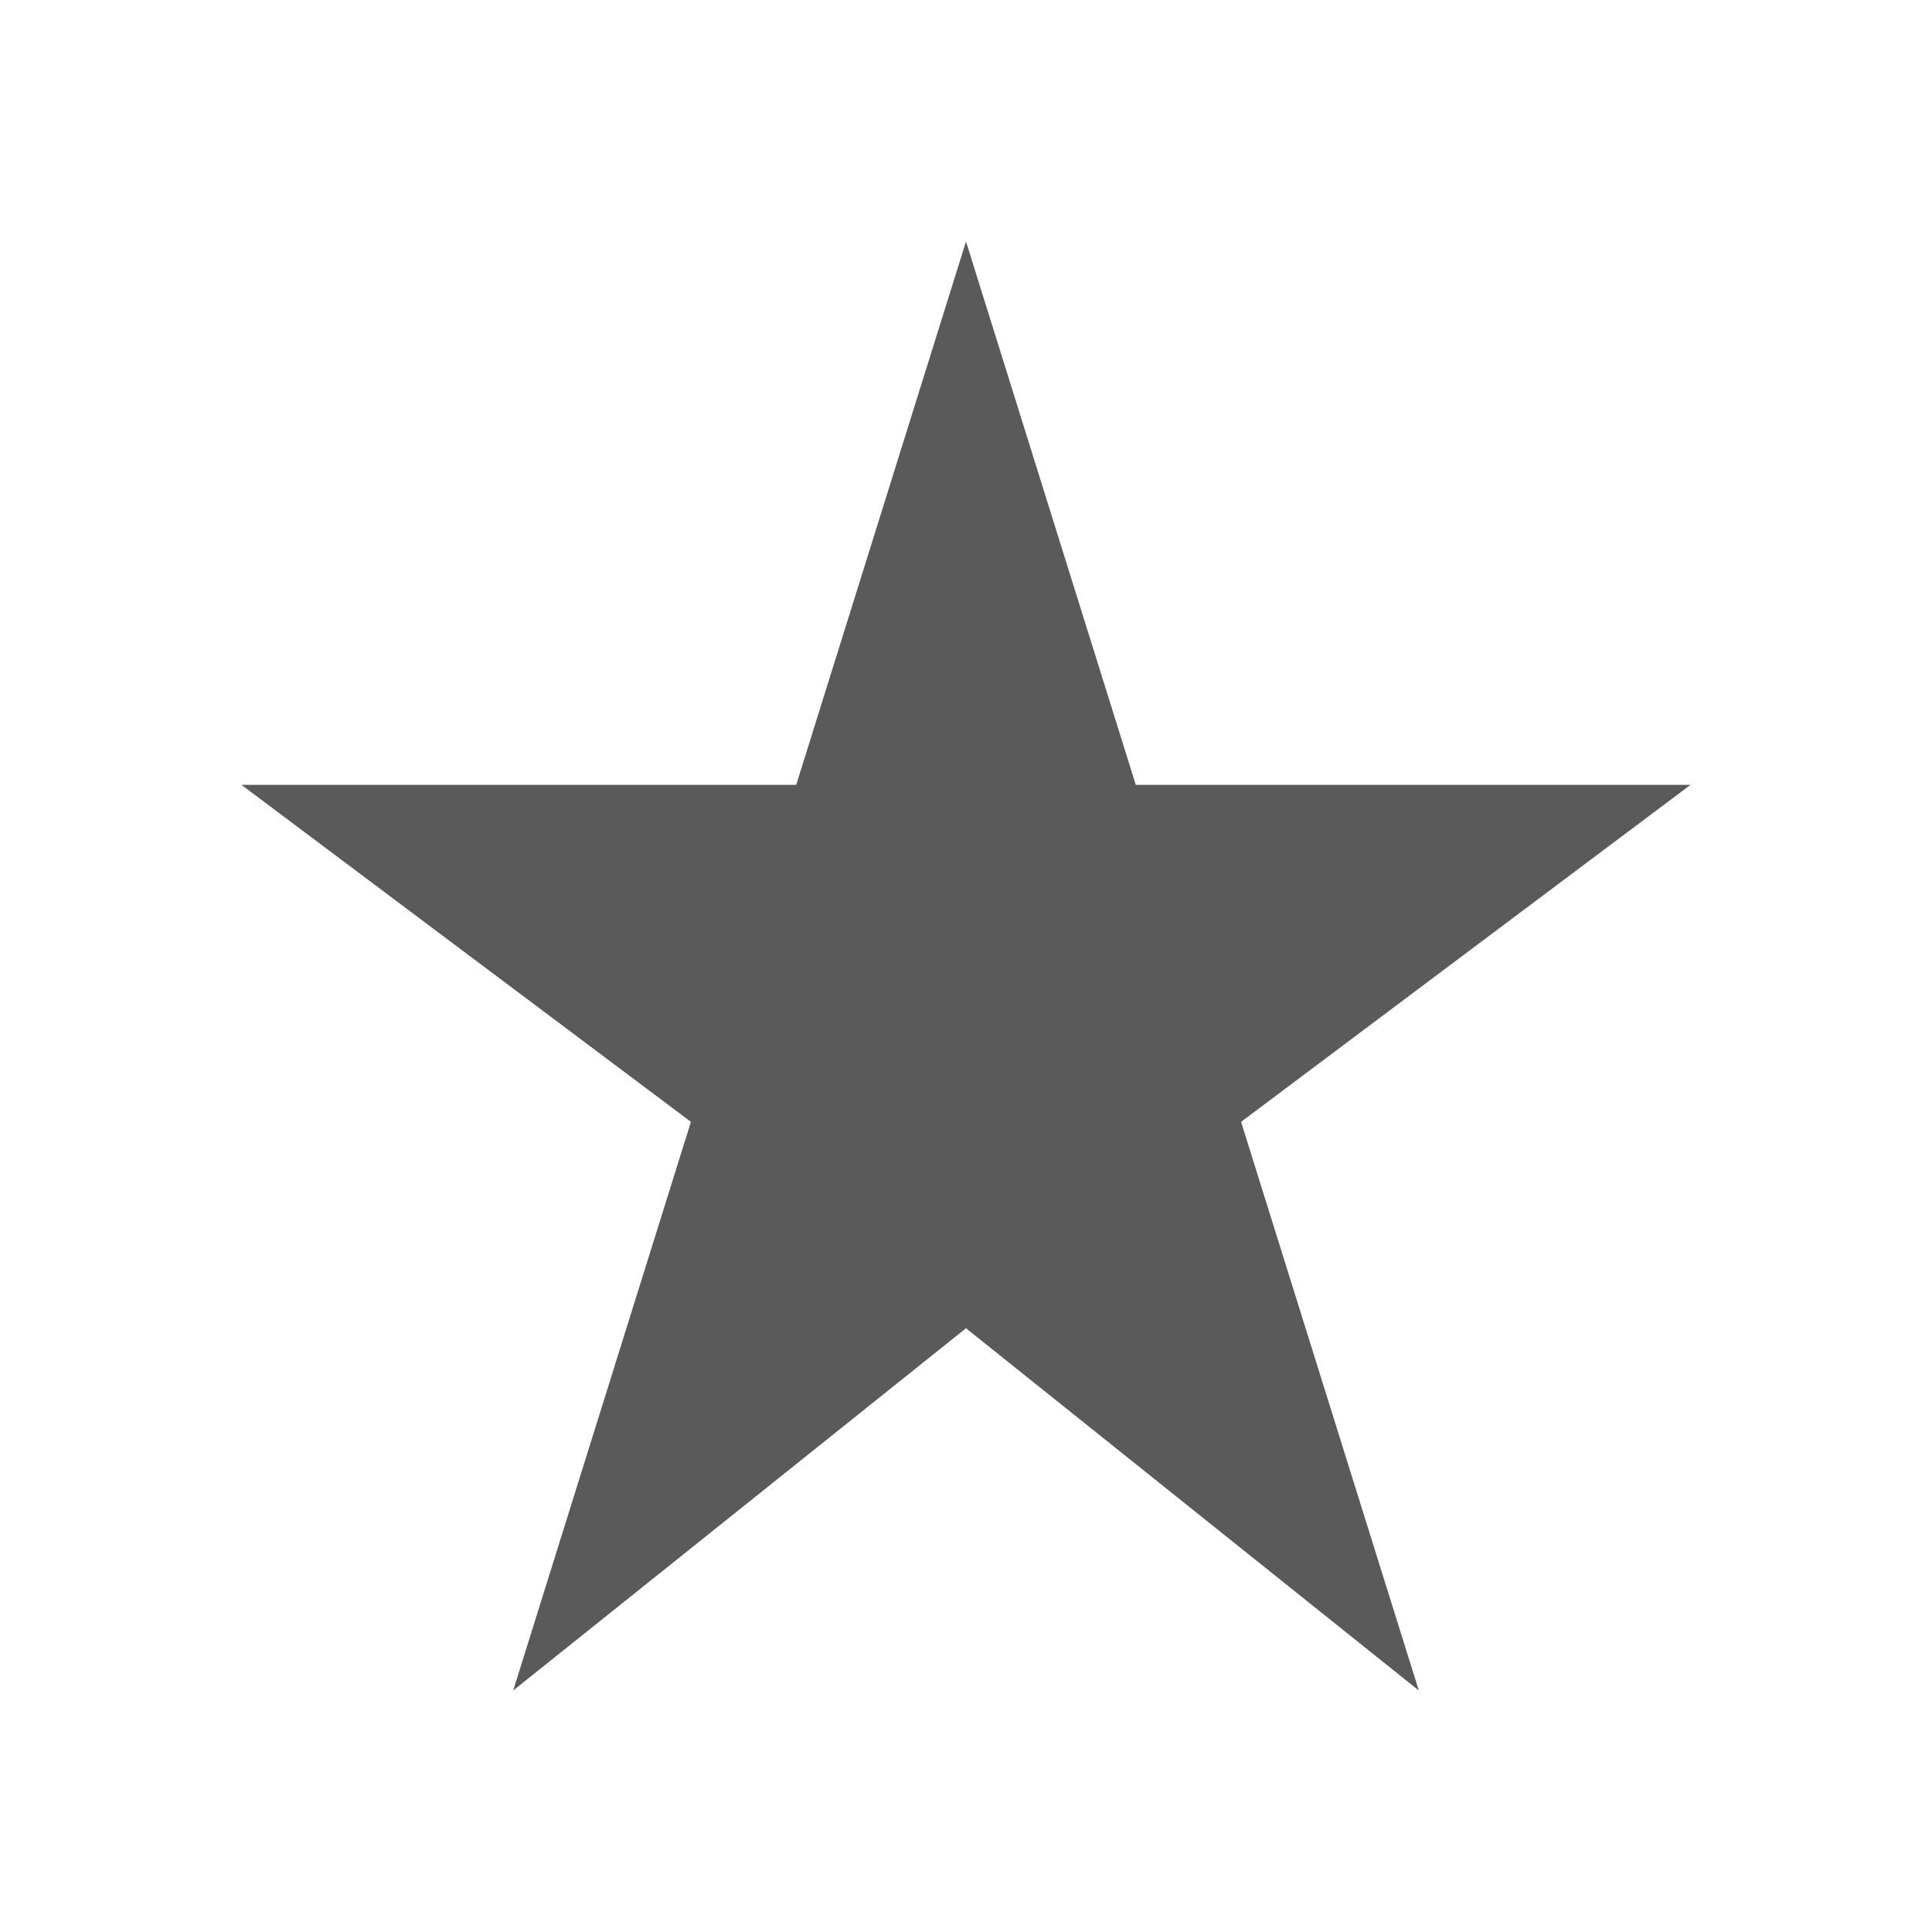
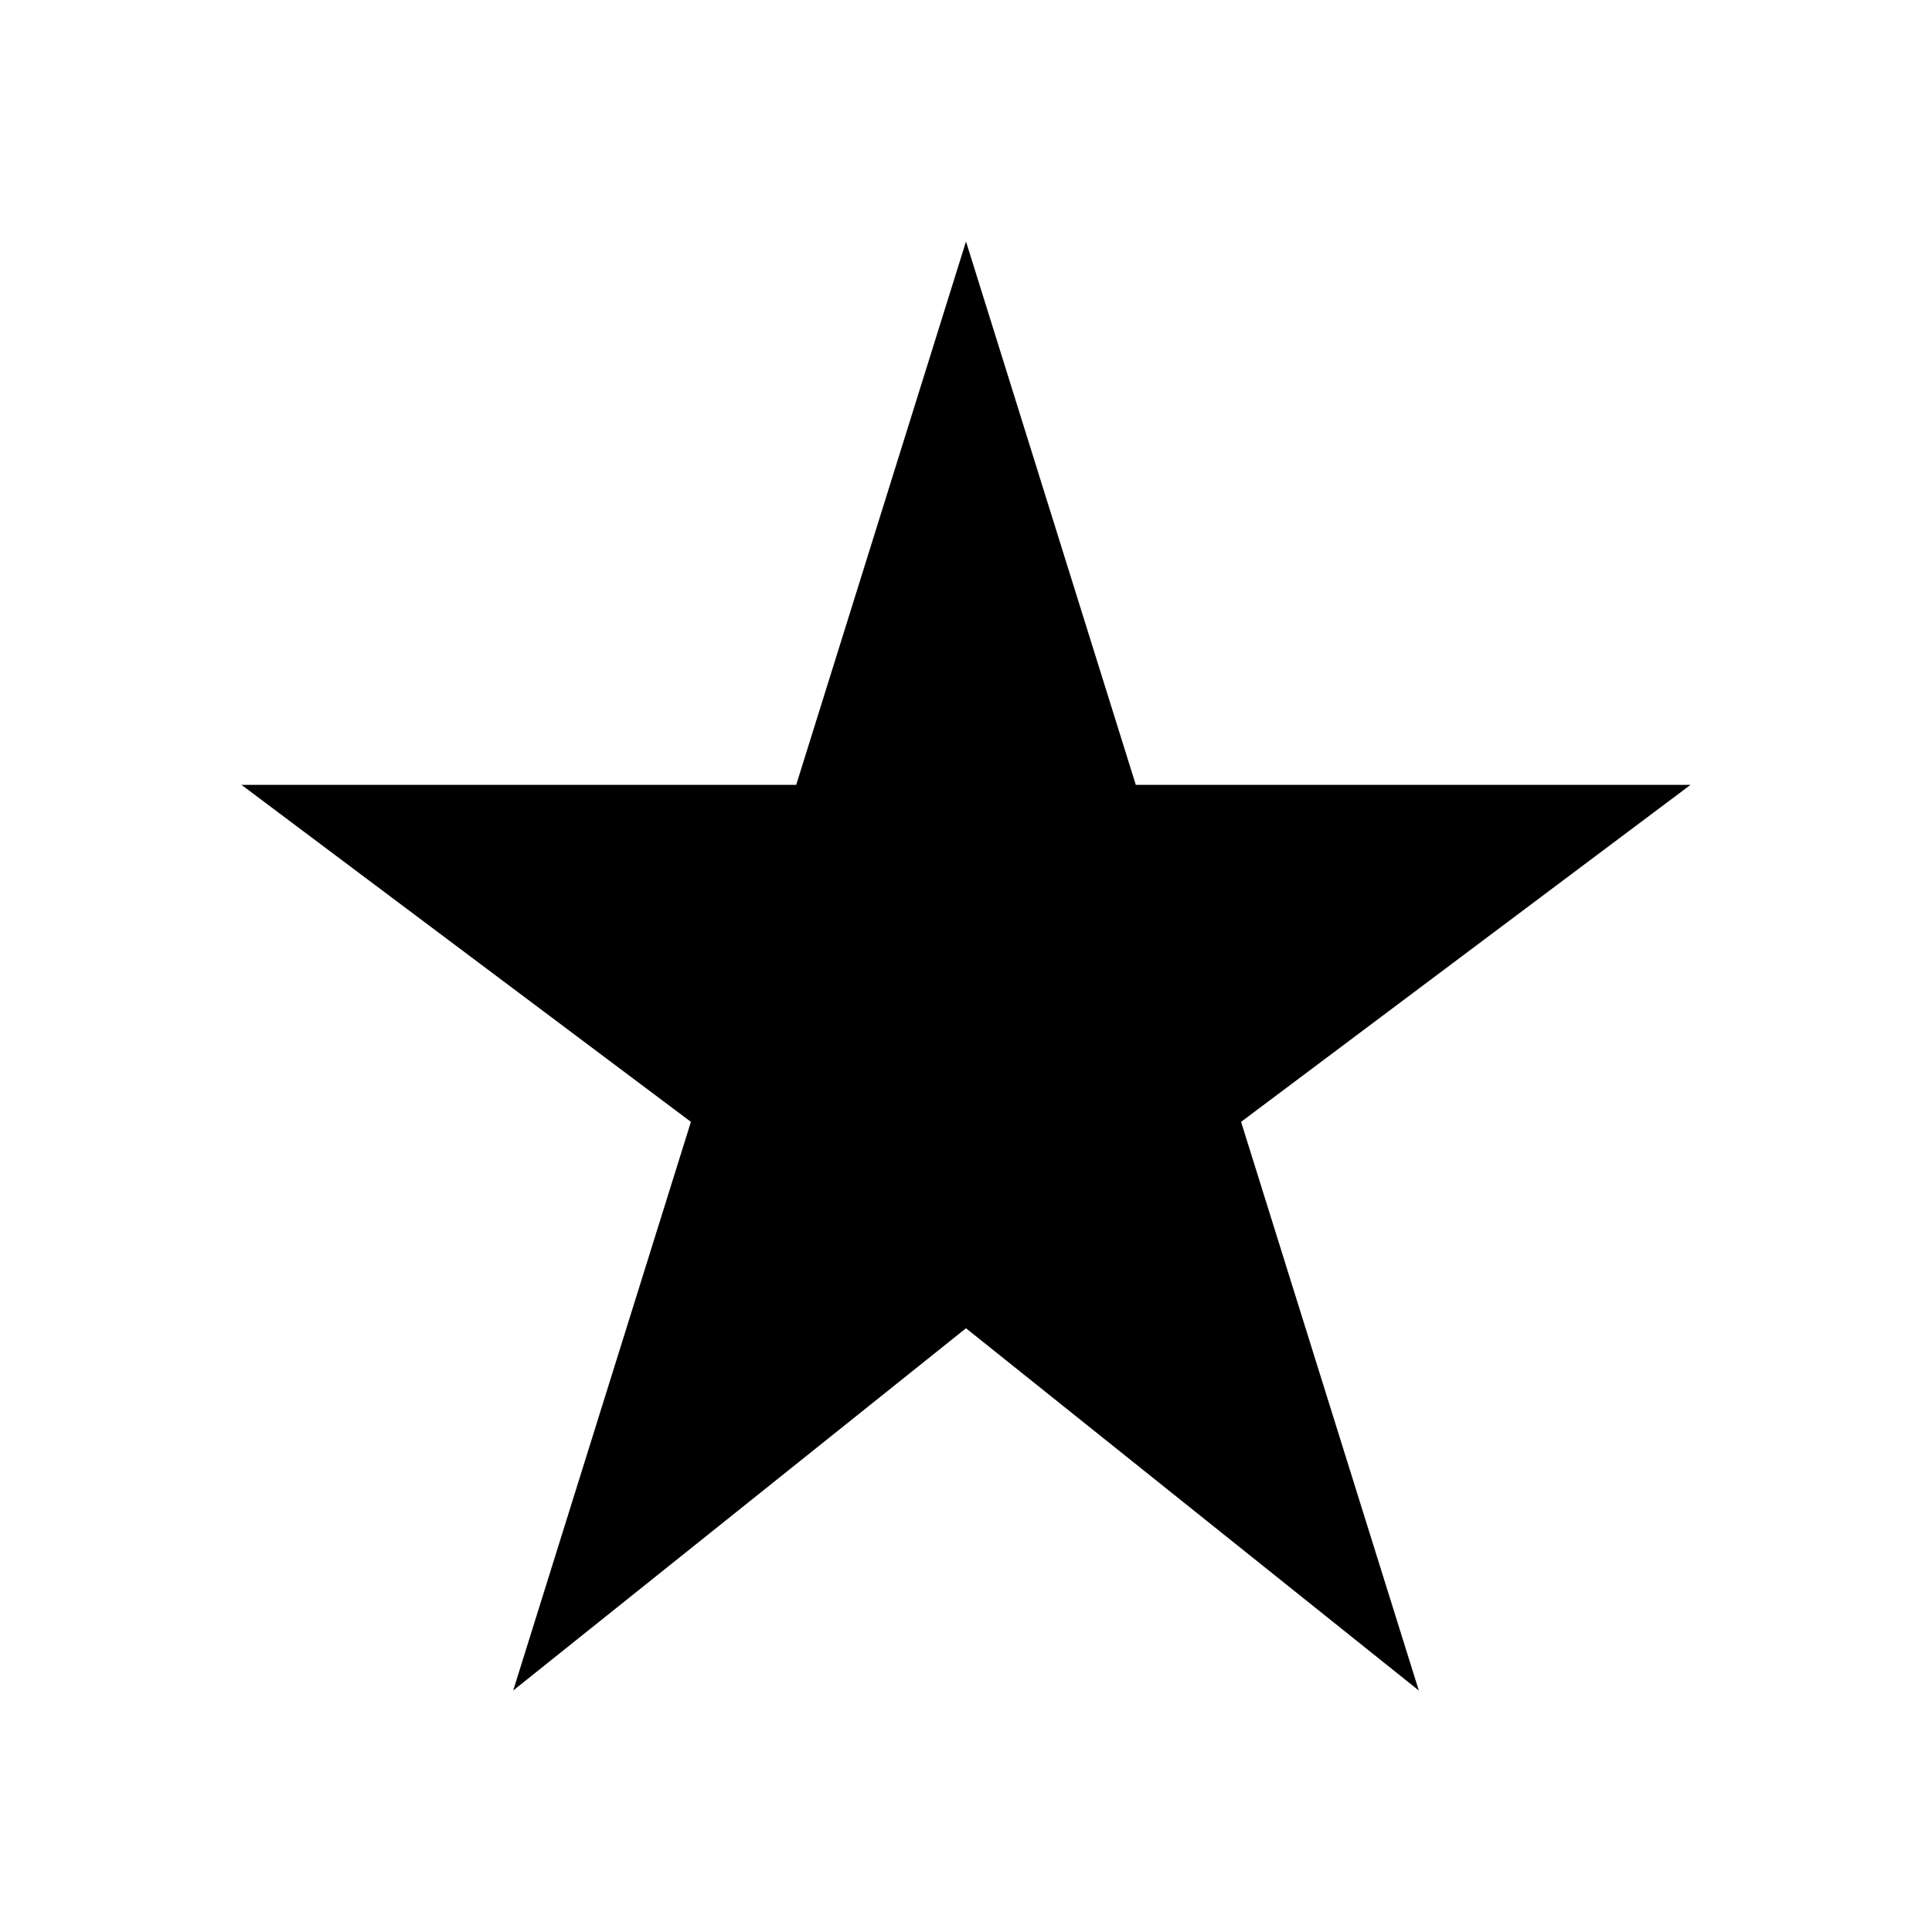
<svg xmlns="http://www.w3.org/2000/svg" height="64px" id="Layer_1" style="enable-background:new 0 0 64 64;" version="1.1" viewBox="0 0 512 512" width="64px" xml:space="preserve">
-   <polygon points="448,208 301,208 256,64 211,208 64,208 183.1,297.3 136,448 256,352 376,448 328.9,297.3 " fill="#5a5a5a" />
+   <polygon points="448,208 301,208 256,64 211,208 64,208 183.1,297.3 136,448 256,352 376,448 328.9,297.3 " fill="currentColor" />
</svg>
